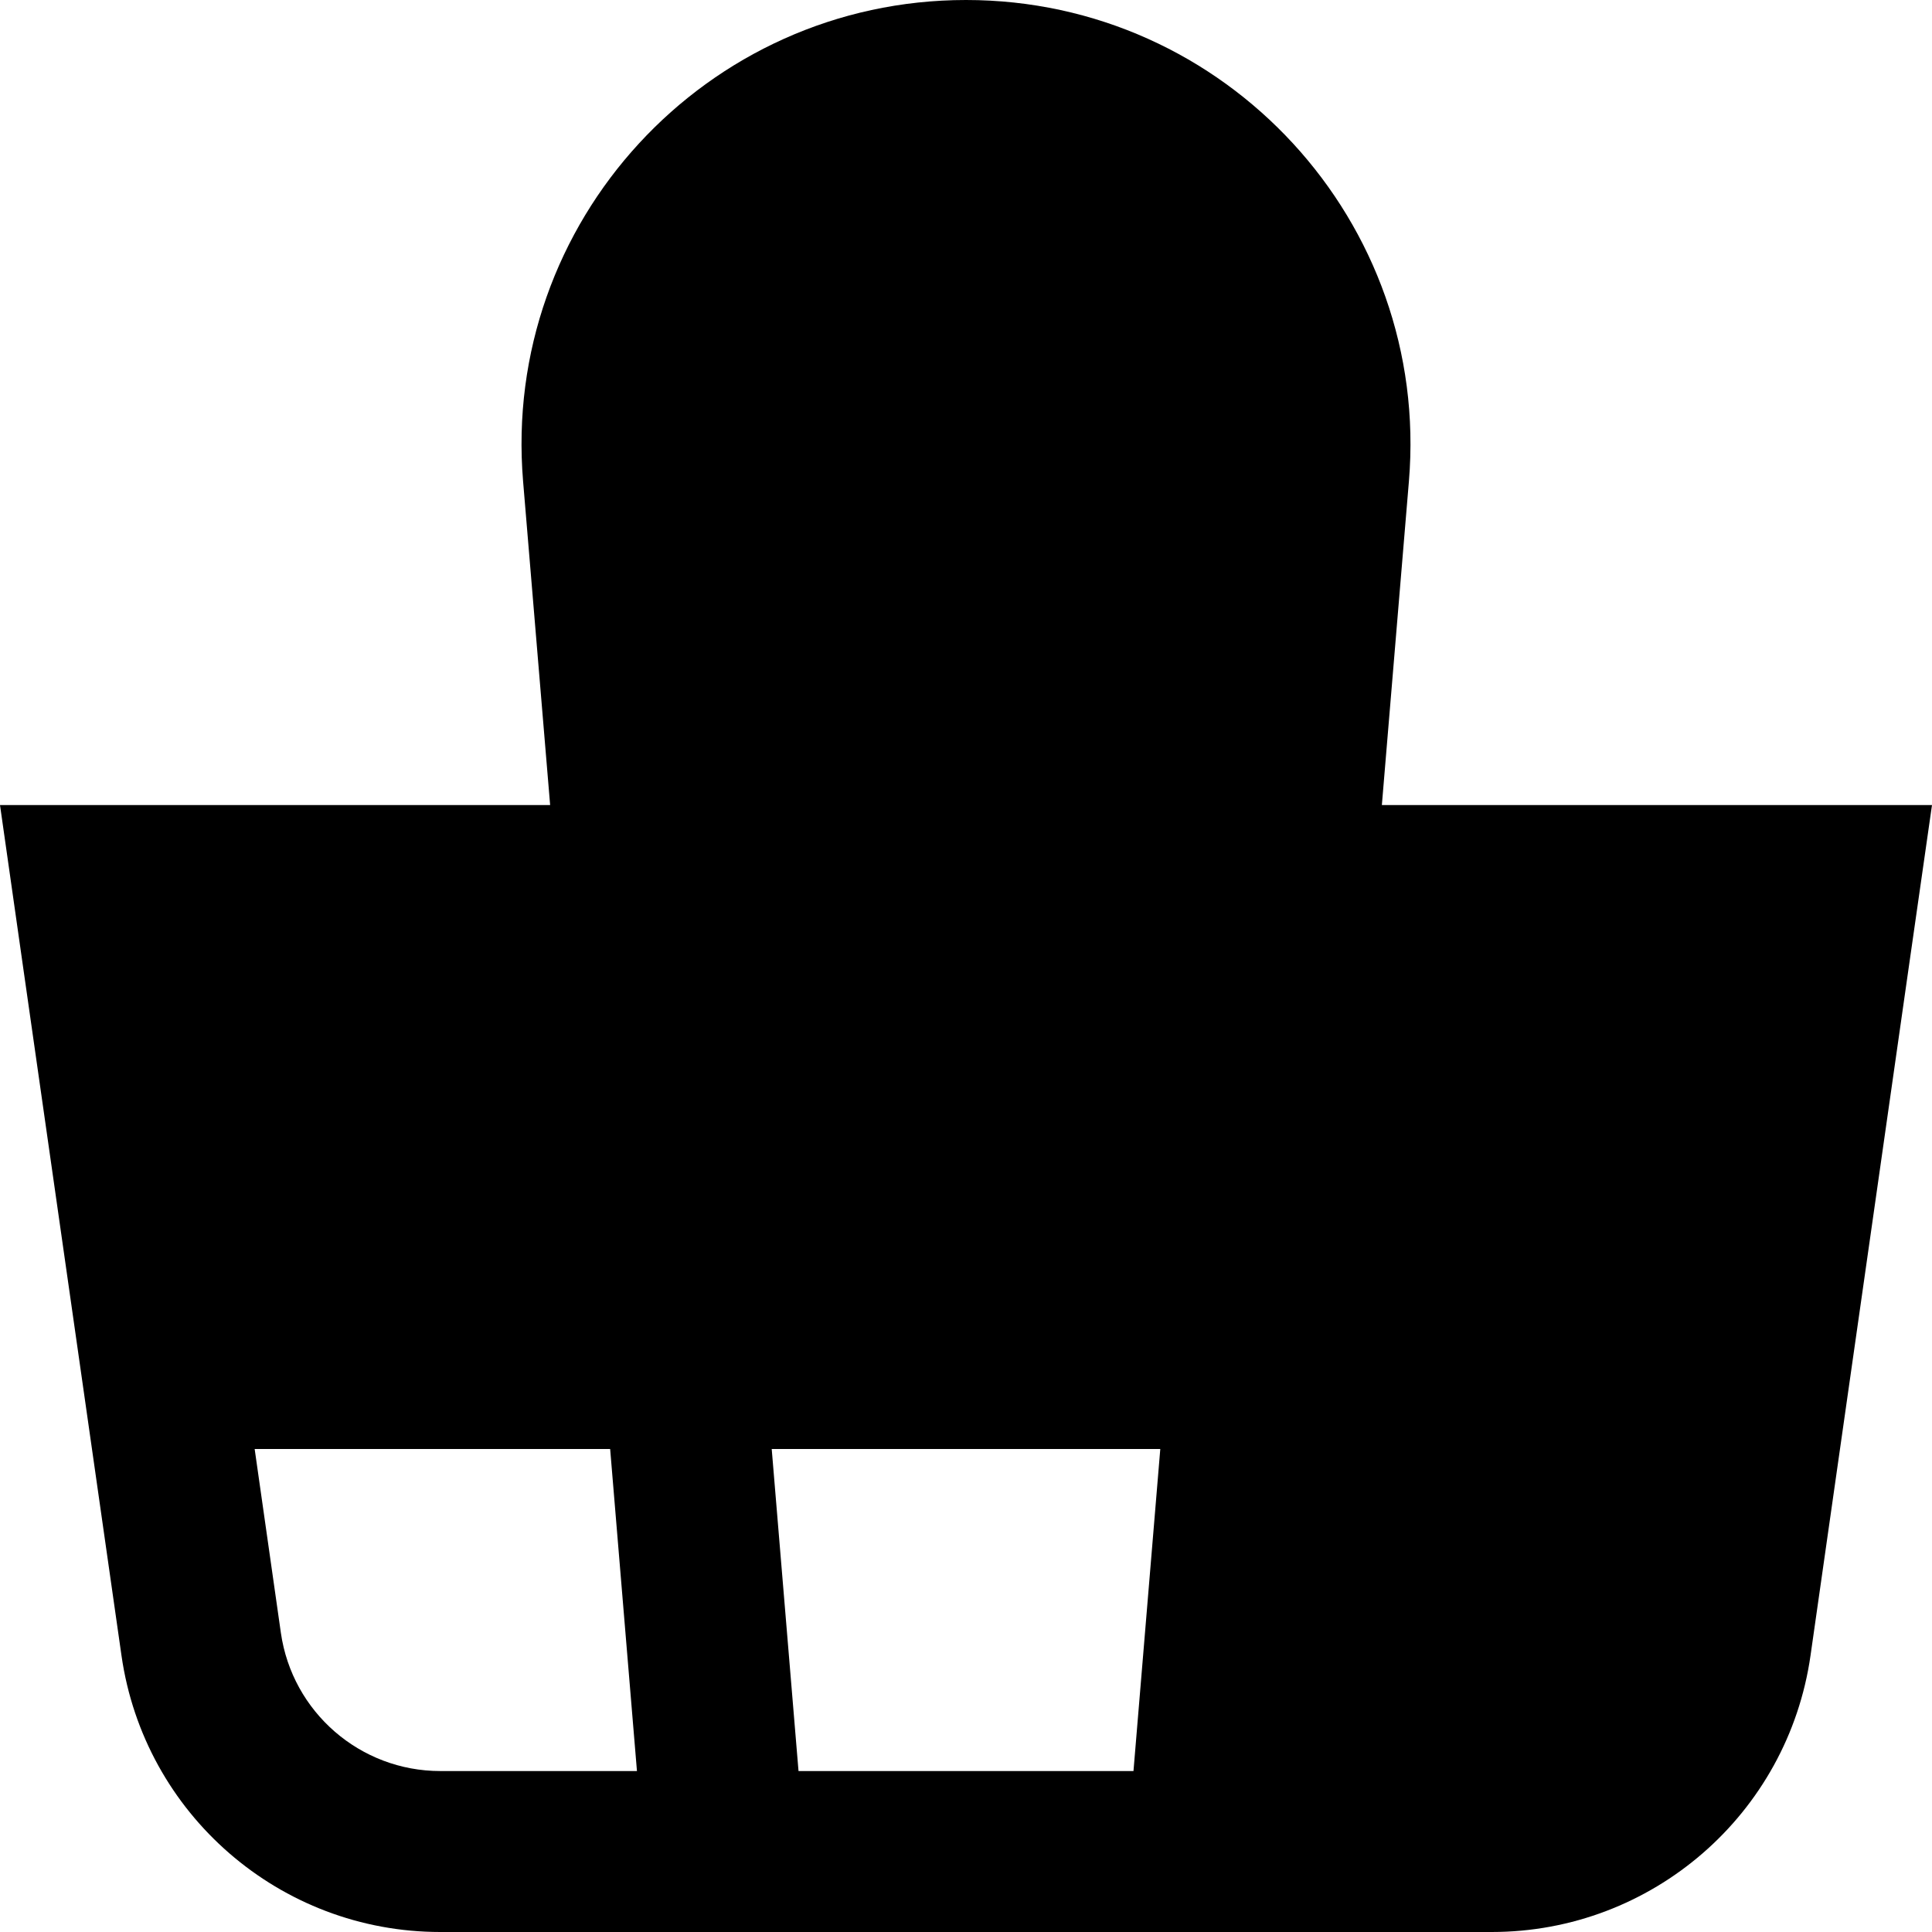
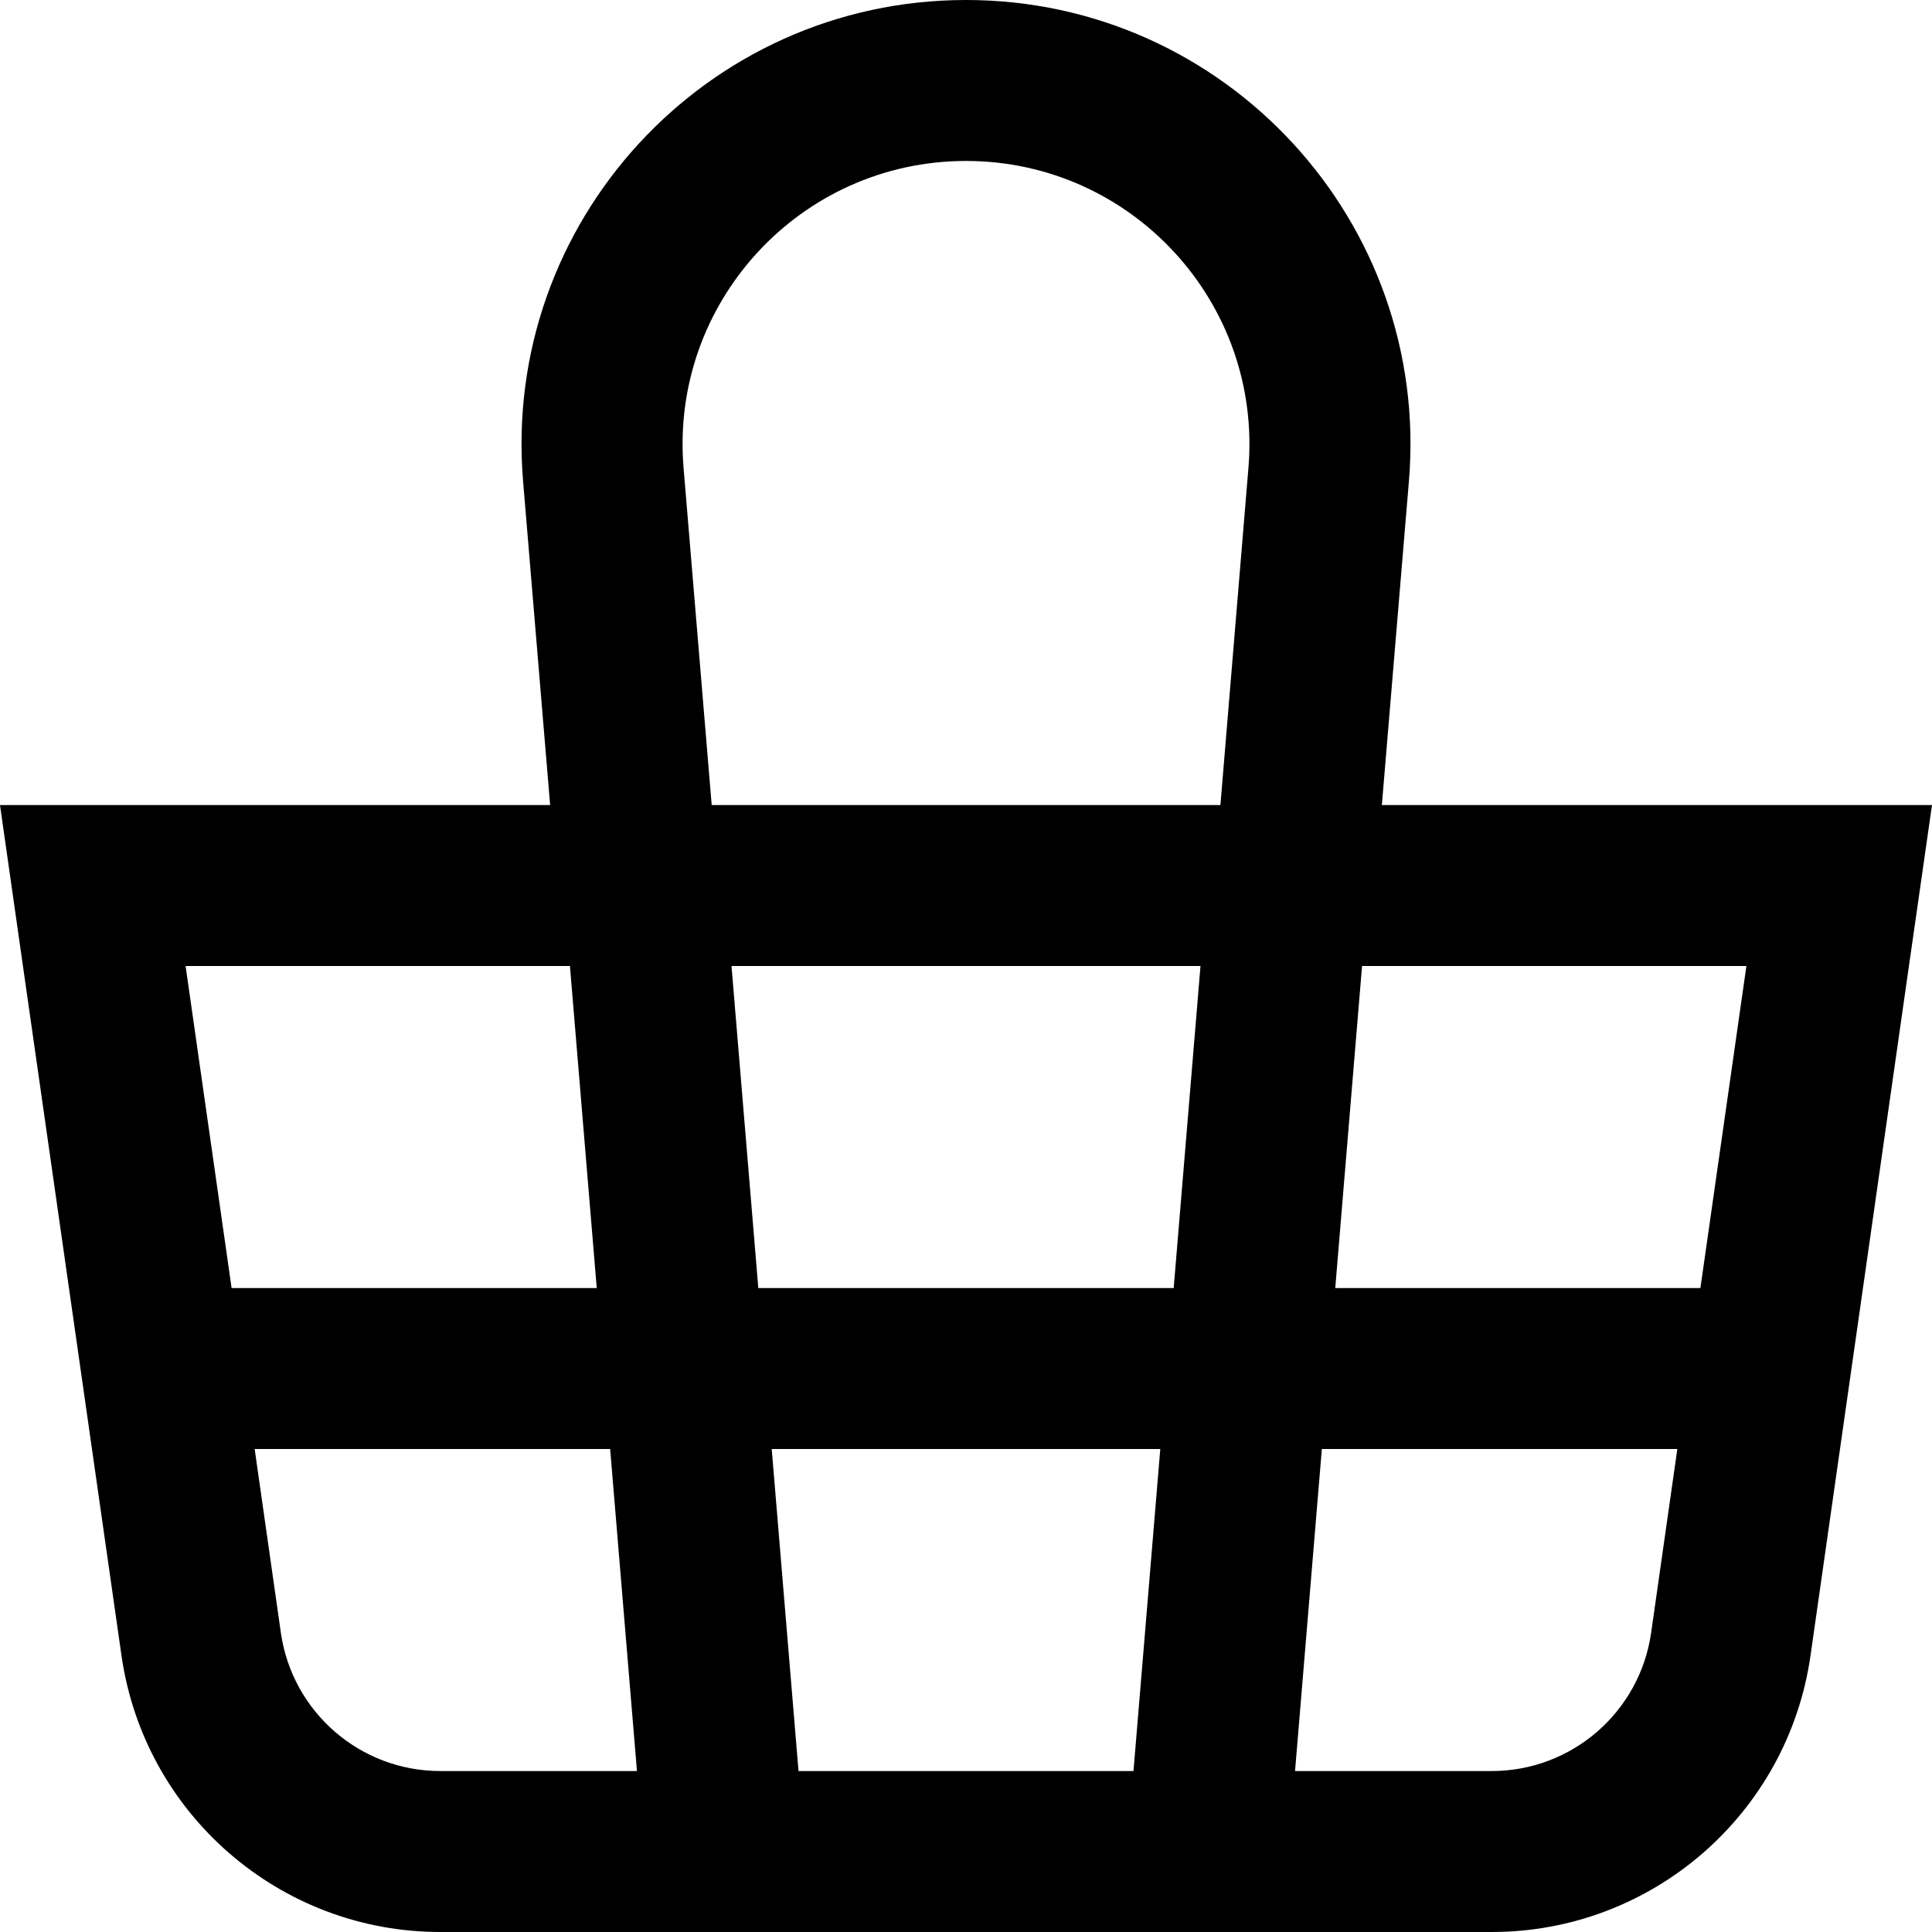
<svg xmlns="http://www.w3.org/2000/svg" width="16" height="16" viewBox="0 0 16 16">
-   <path d="M5.661 3.875L5.894 6.667H10.107L10.339 3.875C10.453 2.507 9.373 1.333 8 1.333C6.627 1.333 5.547 2.507 5.661 3.875ZM11.444 6.667L11.668 3.986C11.847 1.84 10.153 0 8 0C5.847 0 4.153 1.84 4.332 3.986L4.556 6.667H1.347H0L0.19 8L1.006 13.71C1.194 15.024 2.319 16 3.646 16H12.354C13.681 16 14.806 15.024 14.994 13.71L15.809 8L16 6.667H14.653H11.444ZM11.333 8H11.28L11.058 10.667H14.082L14.463 8H11.333ZM9.942 8H6.058L6.28 10.667H9.72L9.942 8ZM4.72 8H4.667H1.537L1.918 10.667H4.942L4.72 8ZM6.613 14.667L6.391 12H9.609L9.387 14.667H6.613ZM10.947 12L10.725 14.667H12.354C13.017 14.667 13.58 14.179 13.674 13.522L13.891 12H10.947ZM5.053 12L5.275 14.667H3.646C2.983 14.667 2.42 14.179 2.326 13.522L2.109 12H5.053Z" fill="currentColor" />
+   <path fill-rule="evenodd" clip-rule="evenodd" d="M5.661 3.875L5.894 6.667H10.107L10.339 3.875C10.453 2.507 9.373 1.333 8 1.333C6.627 1.333 5.547 2.507 5.661 3.875ZM11.444 6.667L11.668 3.986C11.847 1.84 10.153 0 8 0C5.847 0 4.153 1.84 4.332 3.986L4.556 6.667H1.347H0L0.19 8L1.006 13.71C1.194 15.024 2.319 16 3.646 16H12.354C13.681 16 14.806 15.024 14.994 13.71L15.809 8L16 6.667H14.653H11.444ZM11.333 8H11.28L11.058 10.667H14.082L14.463 8H11.333ZM9.942 8H6.058L6.28 10.667H9.72L9.942 8ZM4.72 8H4.667H1.537L1.918 10.667H4.942L4.72 8ZM6.613 14.667L6.391 12H9.609L9.387 14.667H6.613ZM10.947 12L10.725 14.667H12.354C13.017 14.667 13.58 14.179 13.674 13.522L13.891 12H10.947ZM5.053 12L5.275 14.667H3.646C2.983 14.667 2.42 14.179 2.326 13.522L2.109 12H5.053Z" fill="currentColor" />
</svg>
